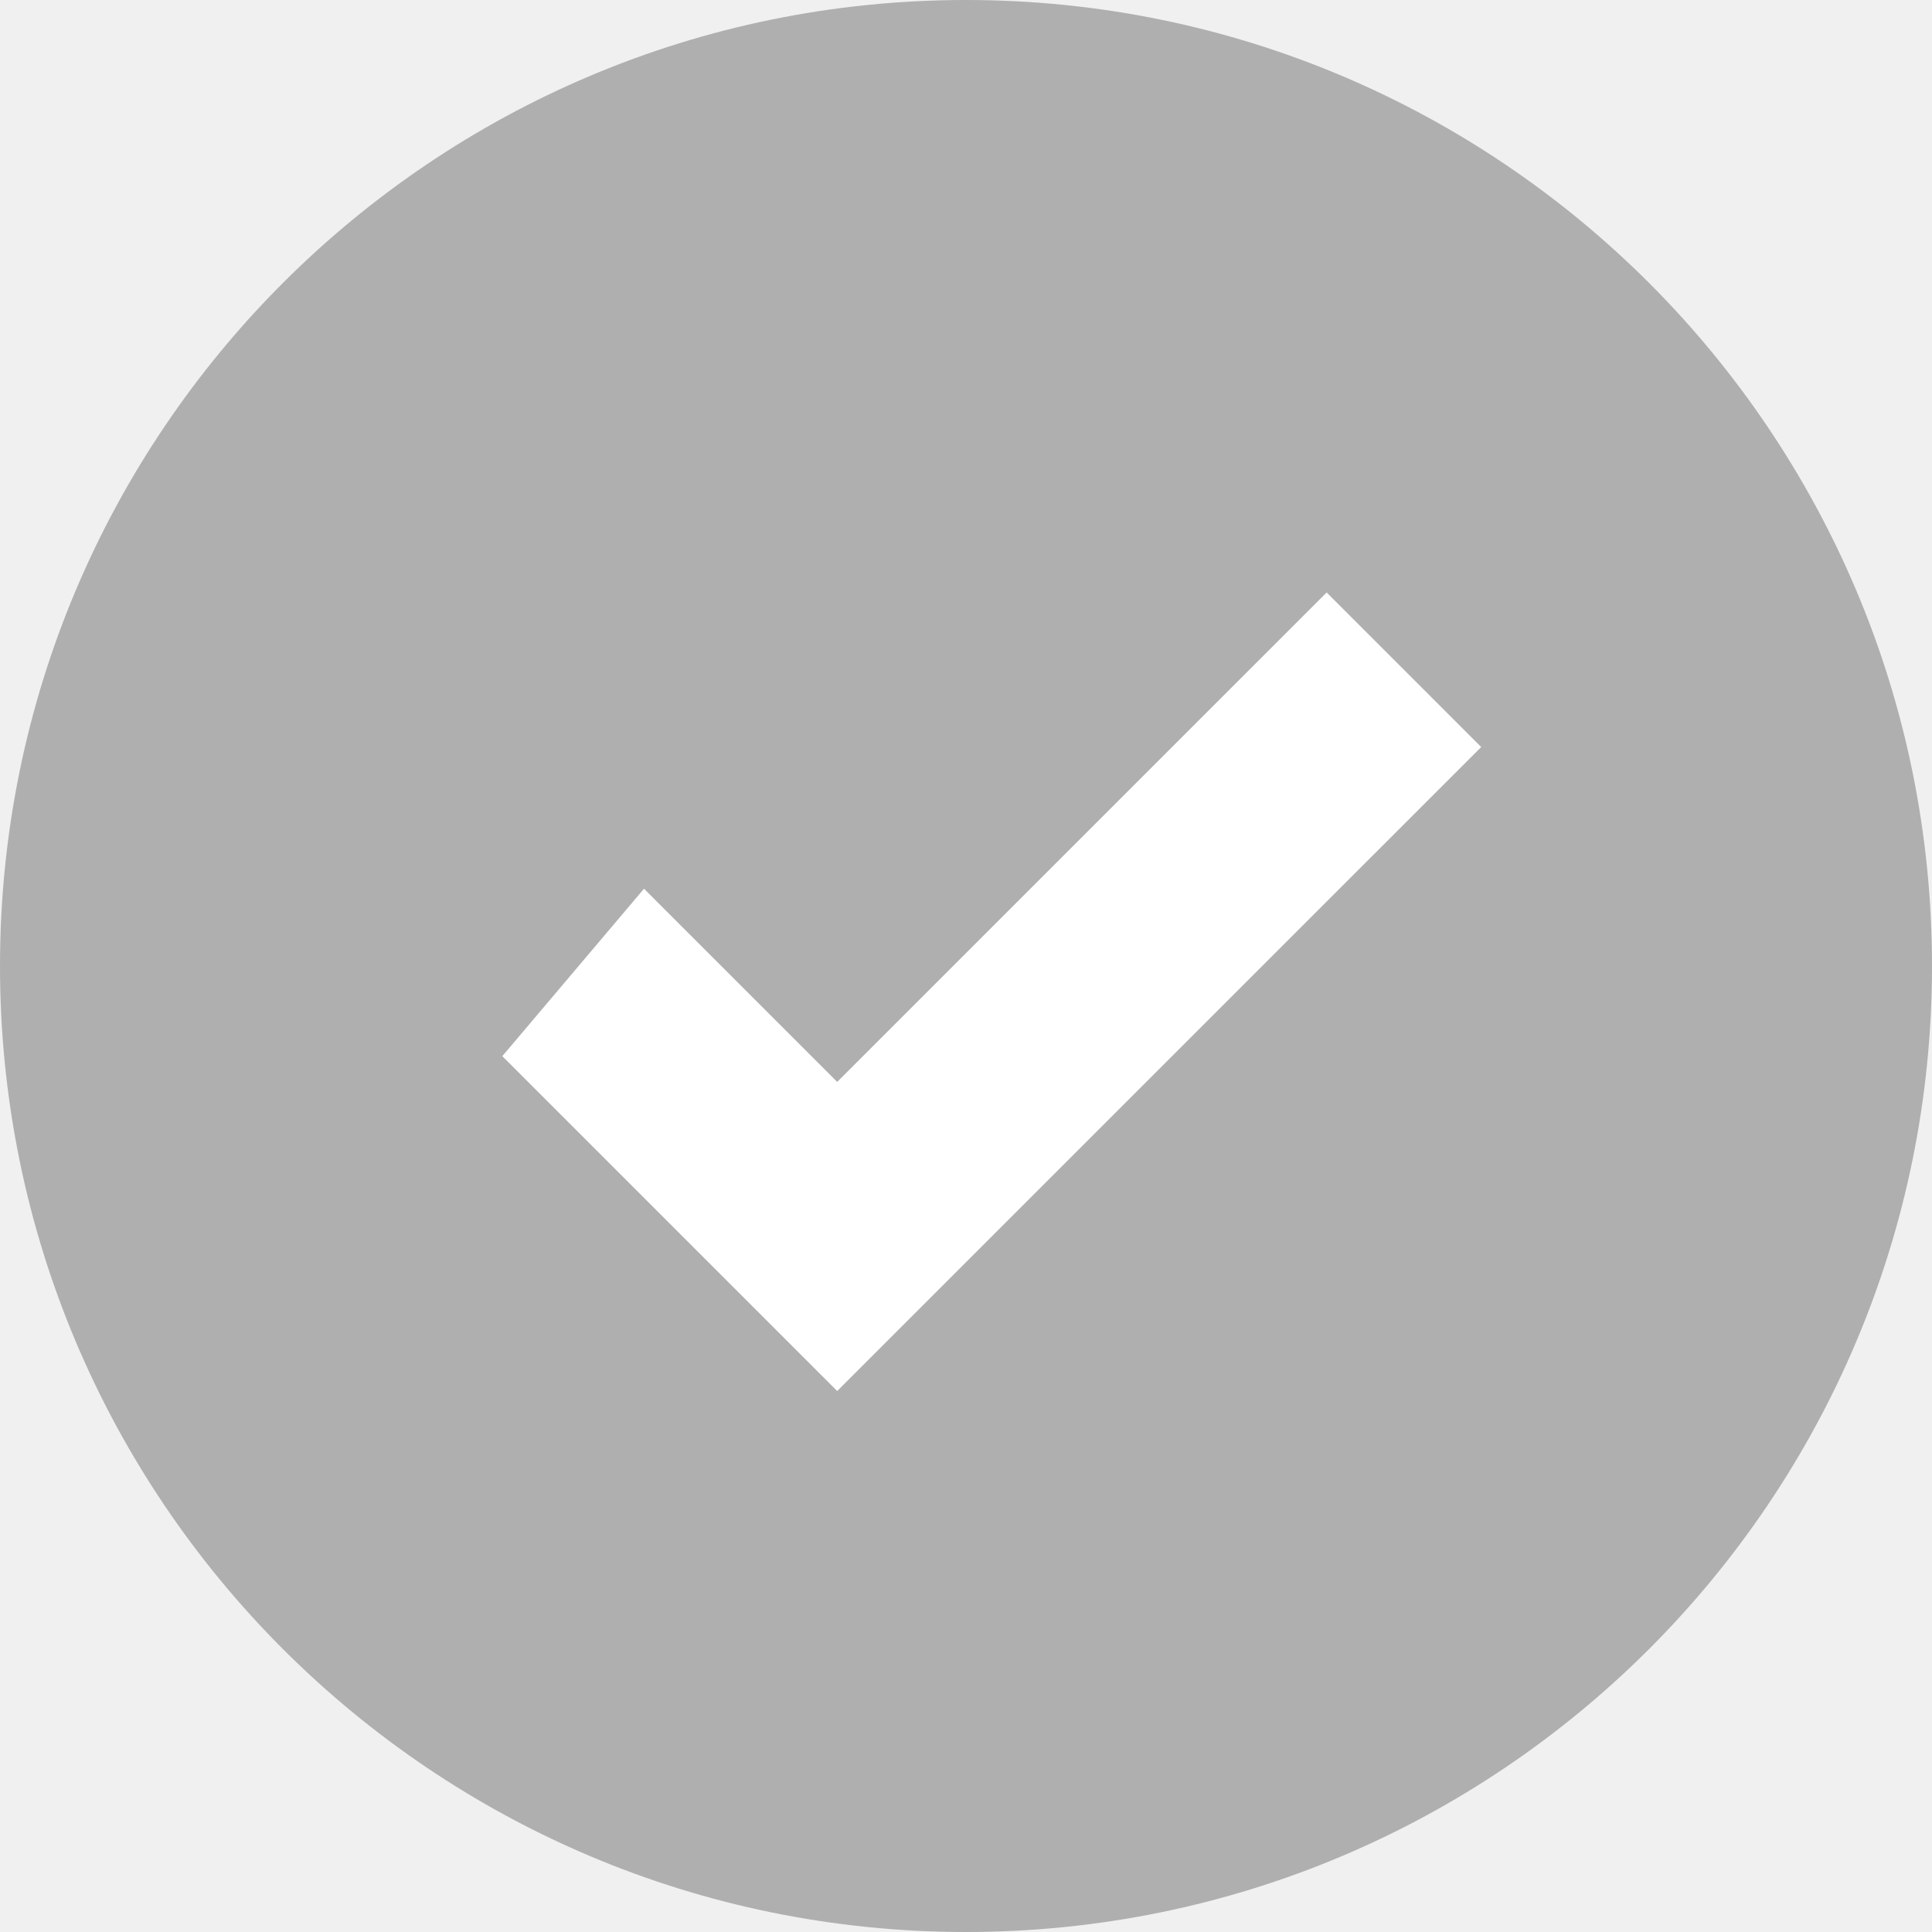
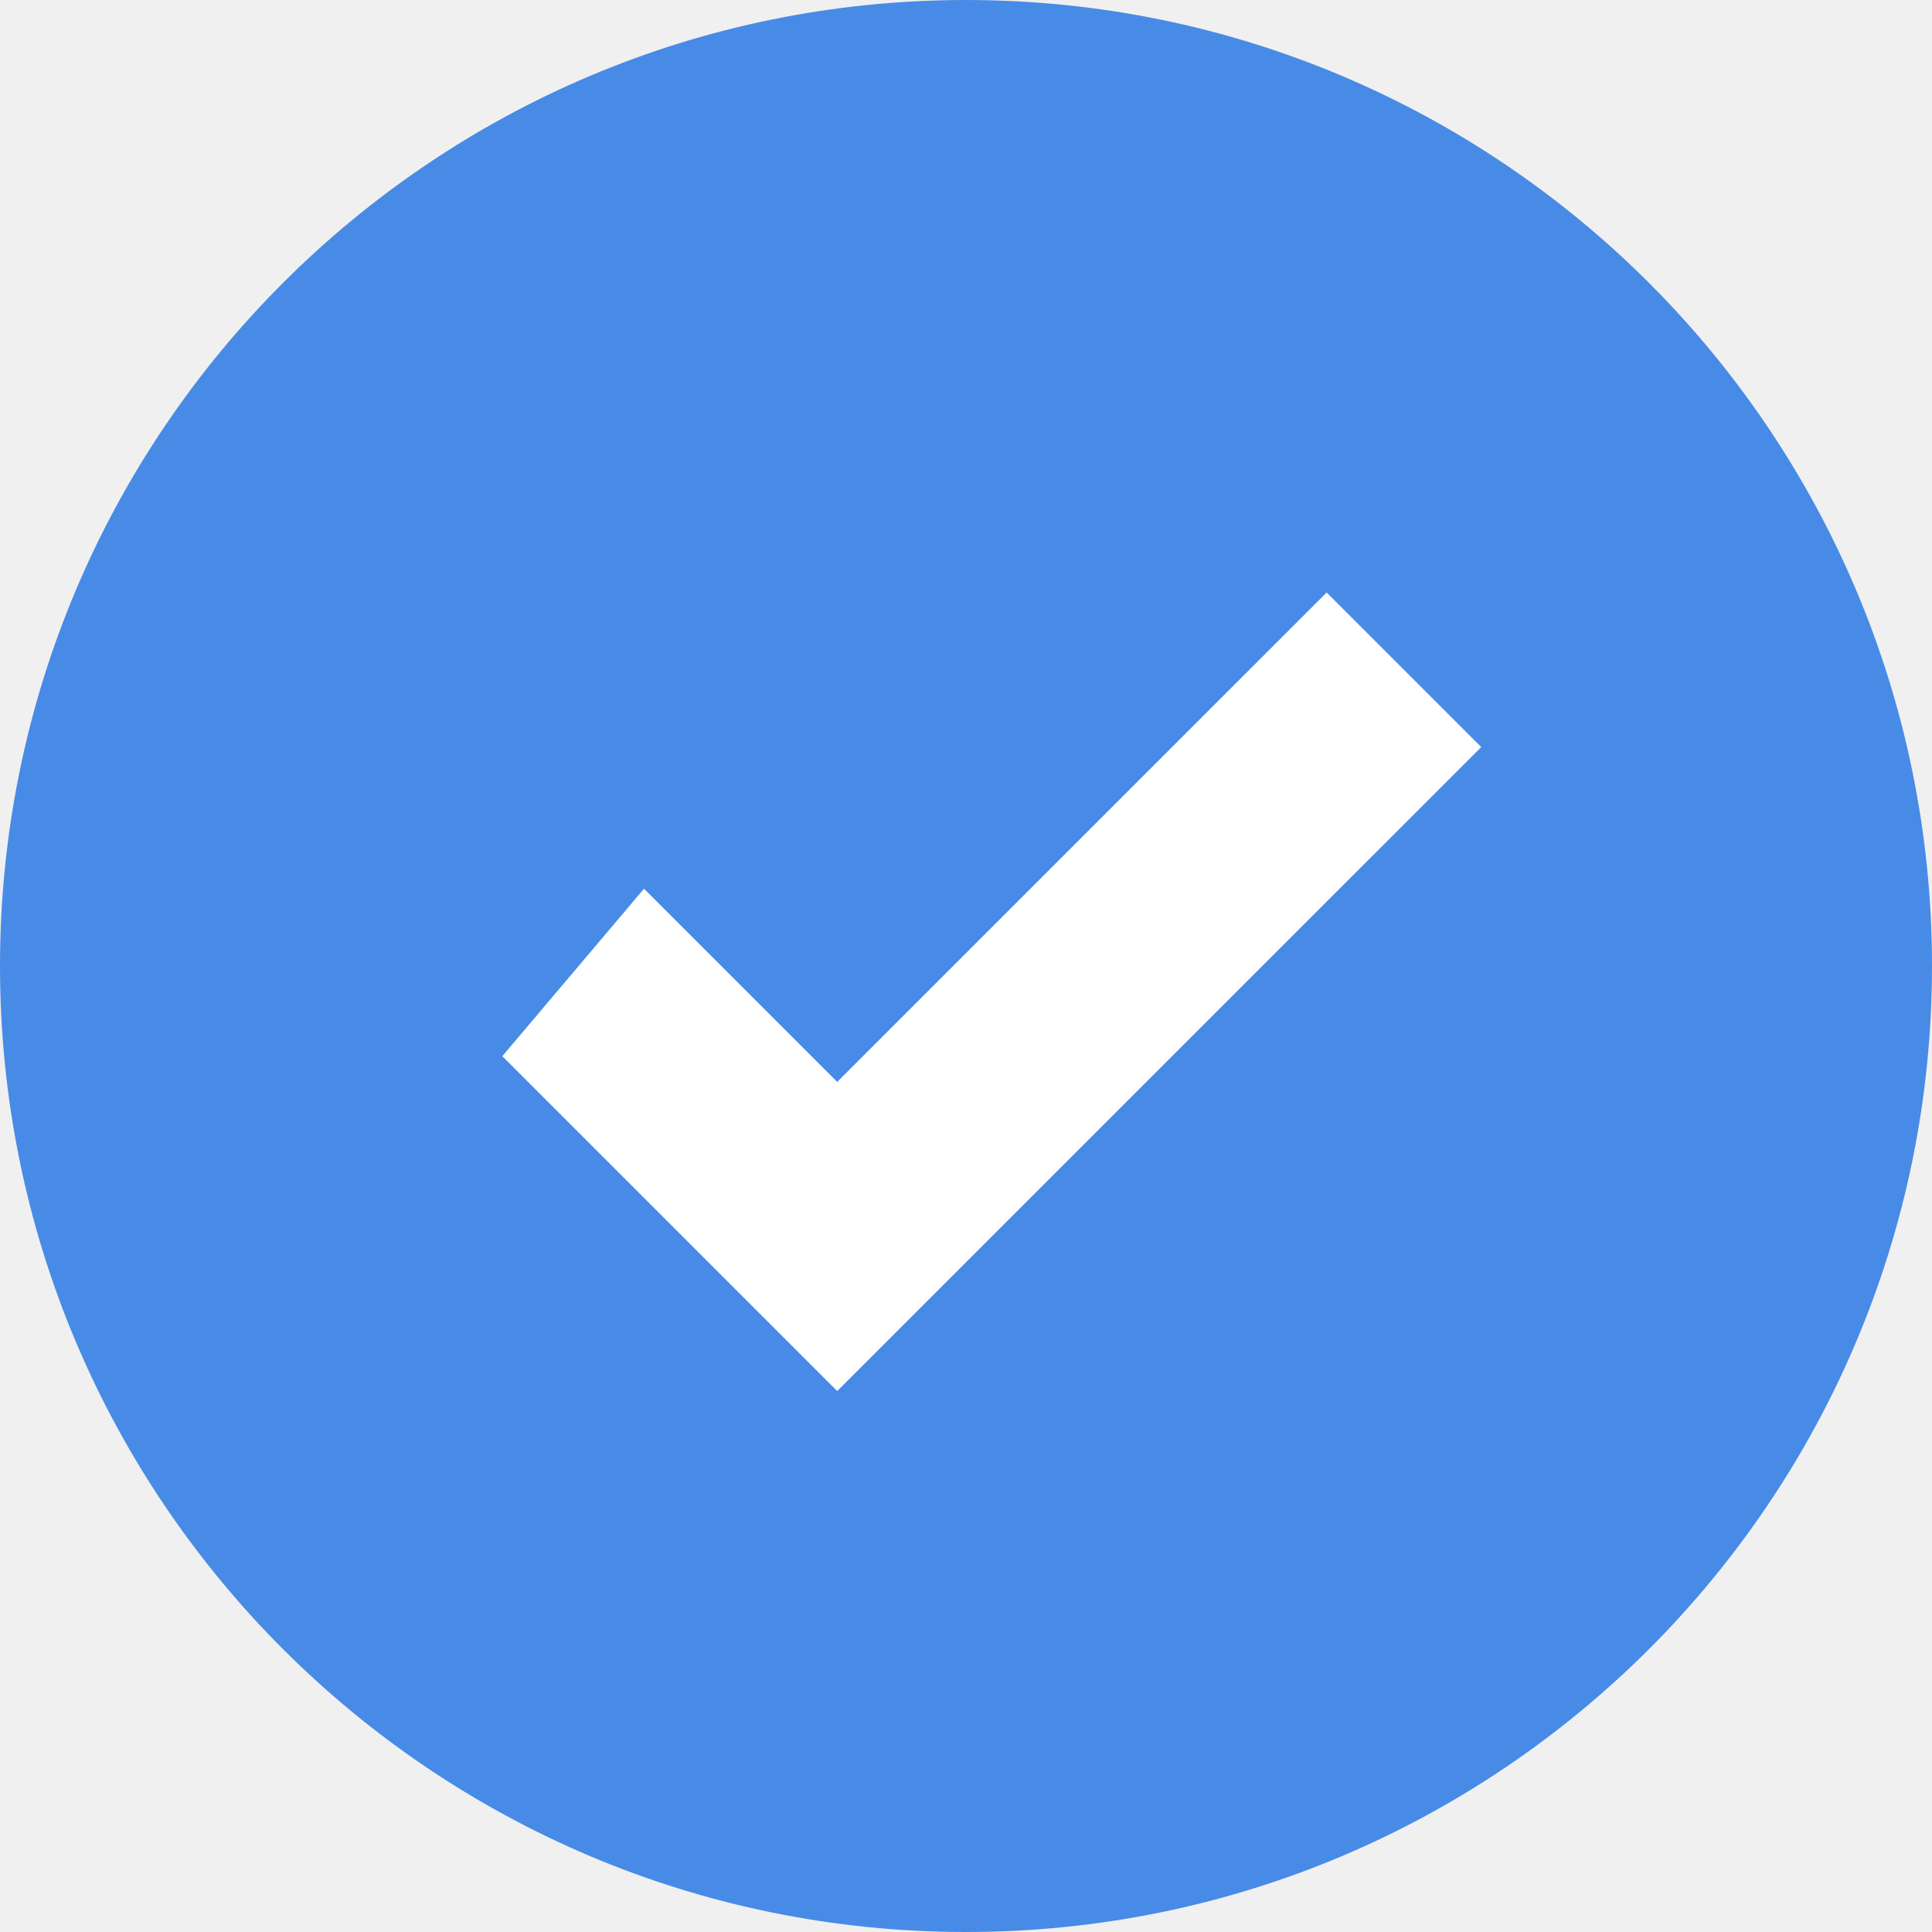
<svg xmlns="http://www.w3.org/2000/svg" version="1.1" id="Layer_1" x="0px" y="0px" viewBox="0 0 15 15" style="enable-background:new 0 0 15 15;" xml:space="preserve">
  <style type="text/css">
- 	.st0{fill:#AFAFAF;}
+ 	.st0{fill:#488BE6;}
	.st1{fill:#FFFFFF;}
</style>
  <circle id="XMLID_1_" class="st0" cx="7.5" cy="7.5" r="7.5" />
  <polygon id="XMLID_2_" class="st1" points="3.9,8.2 6.5,10.8 11.5,5.8 10.3,4.6 6.5,8.4 5,6.9 " />
</svg>
